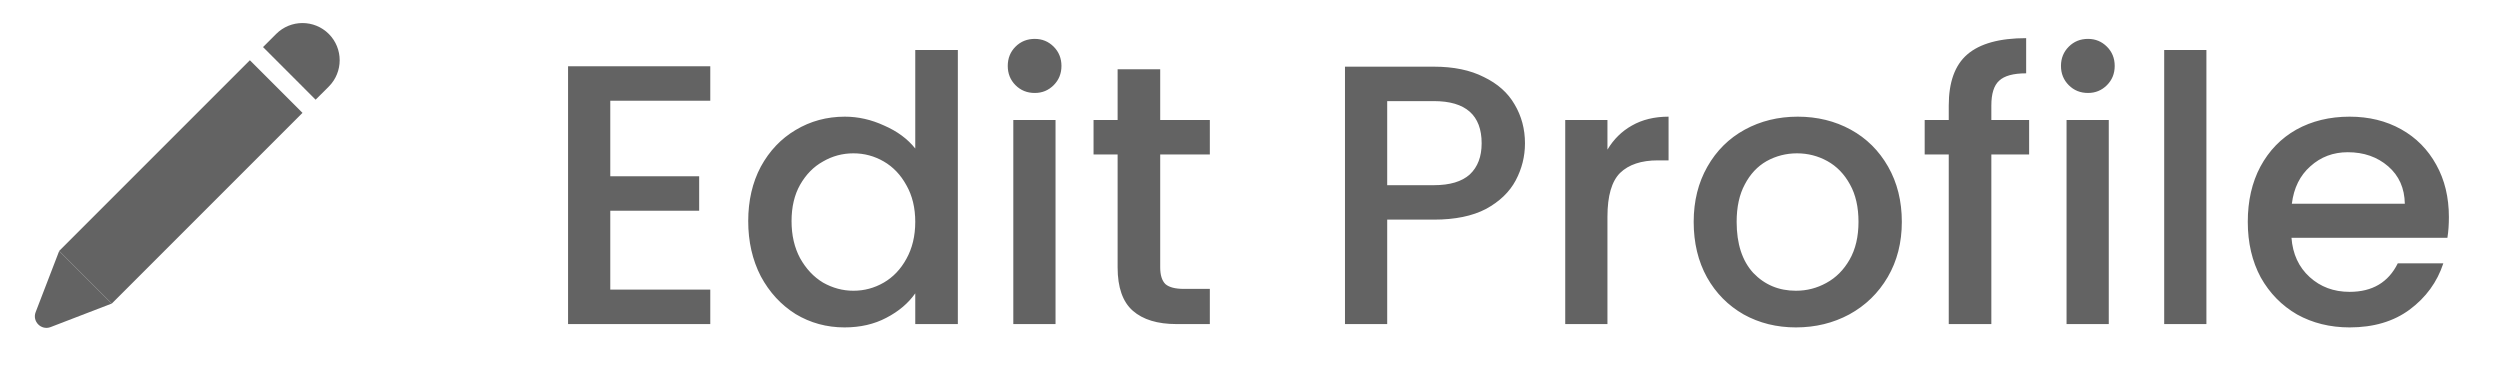
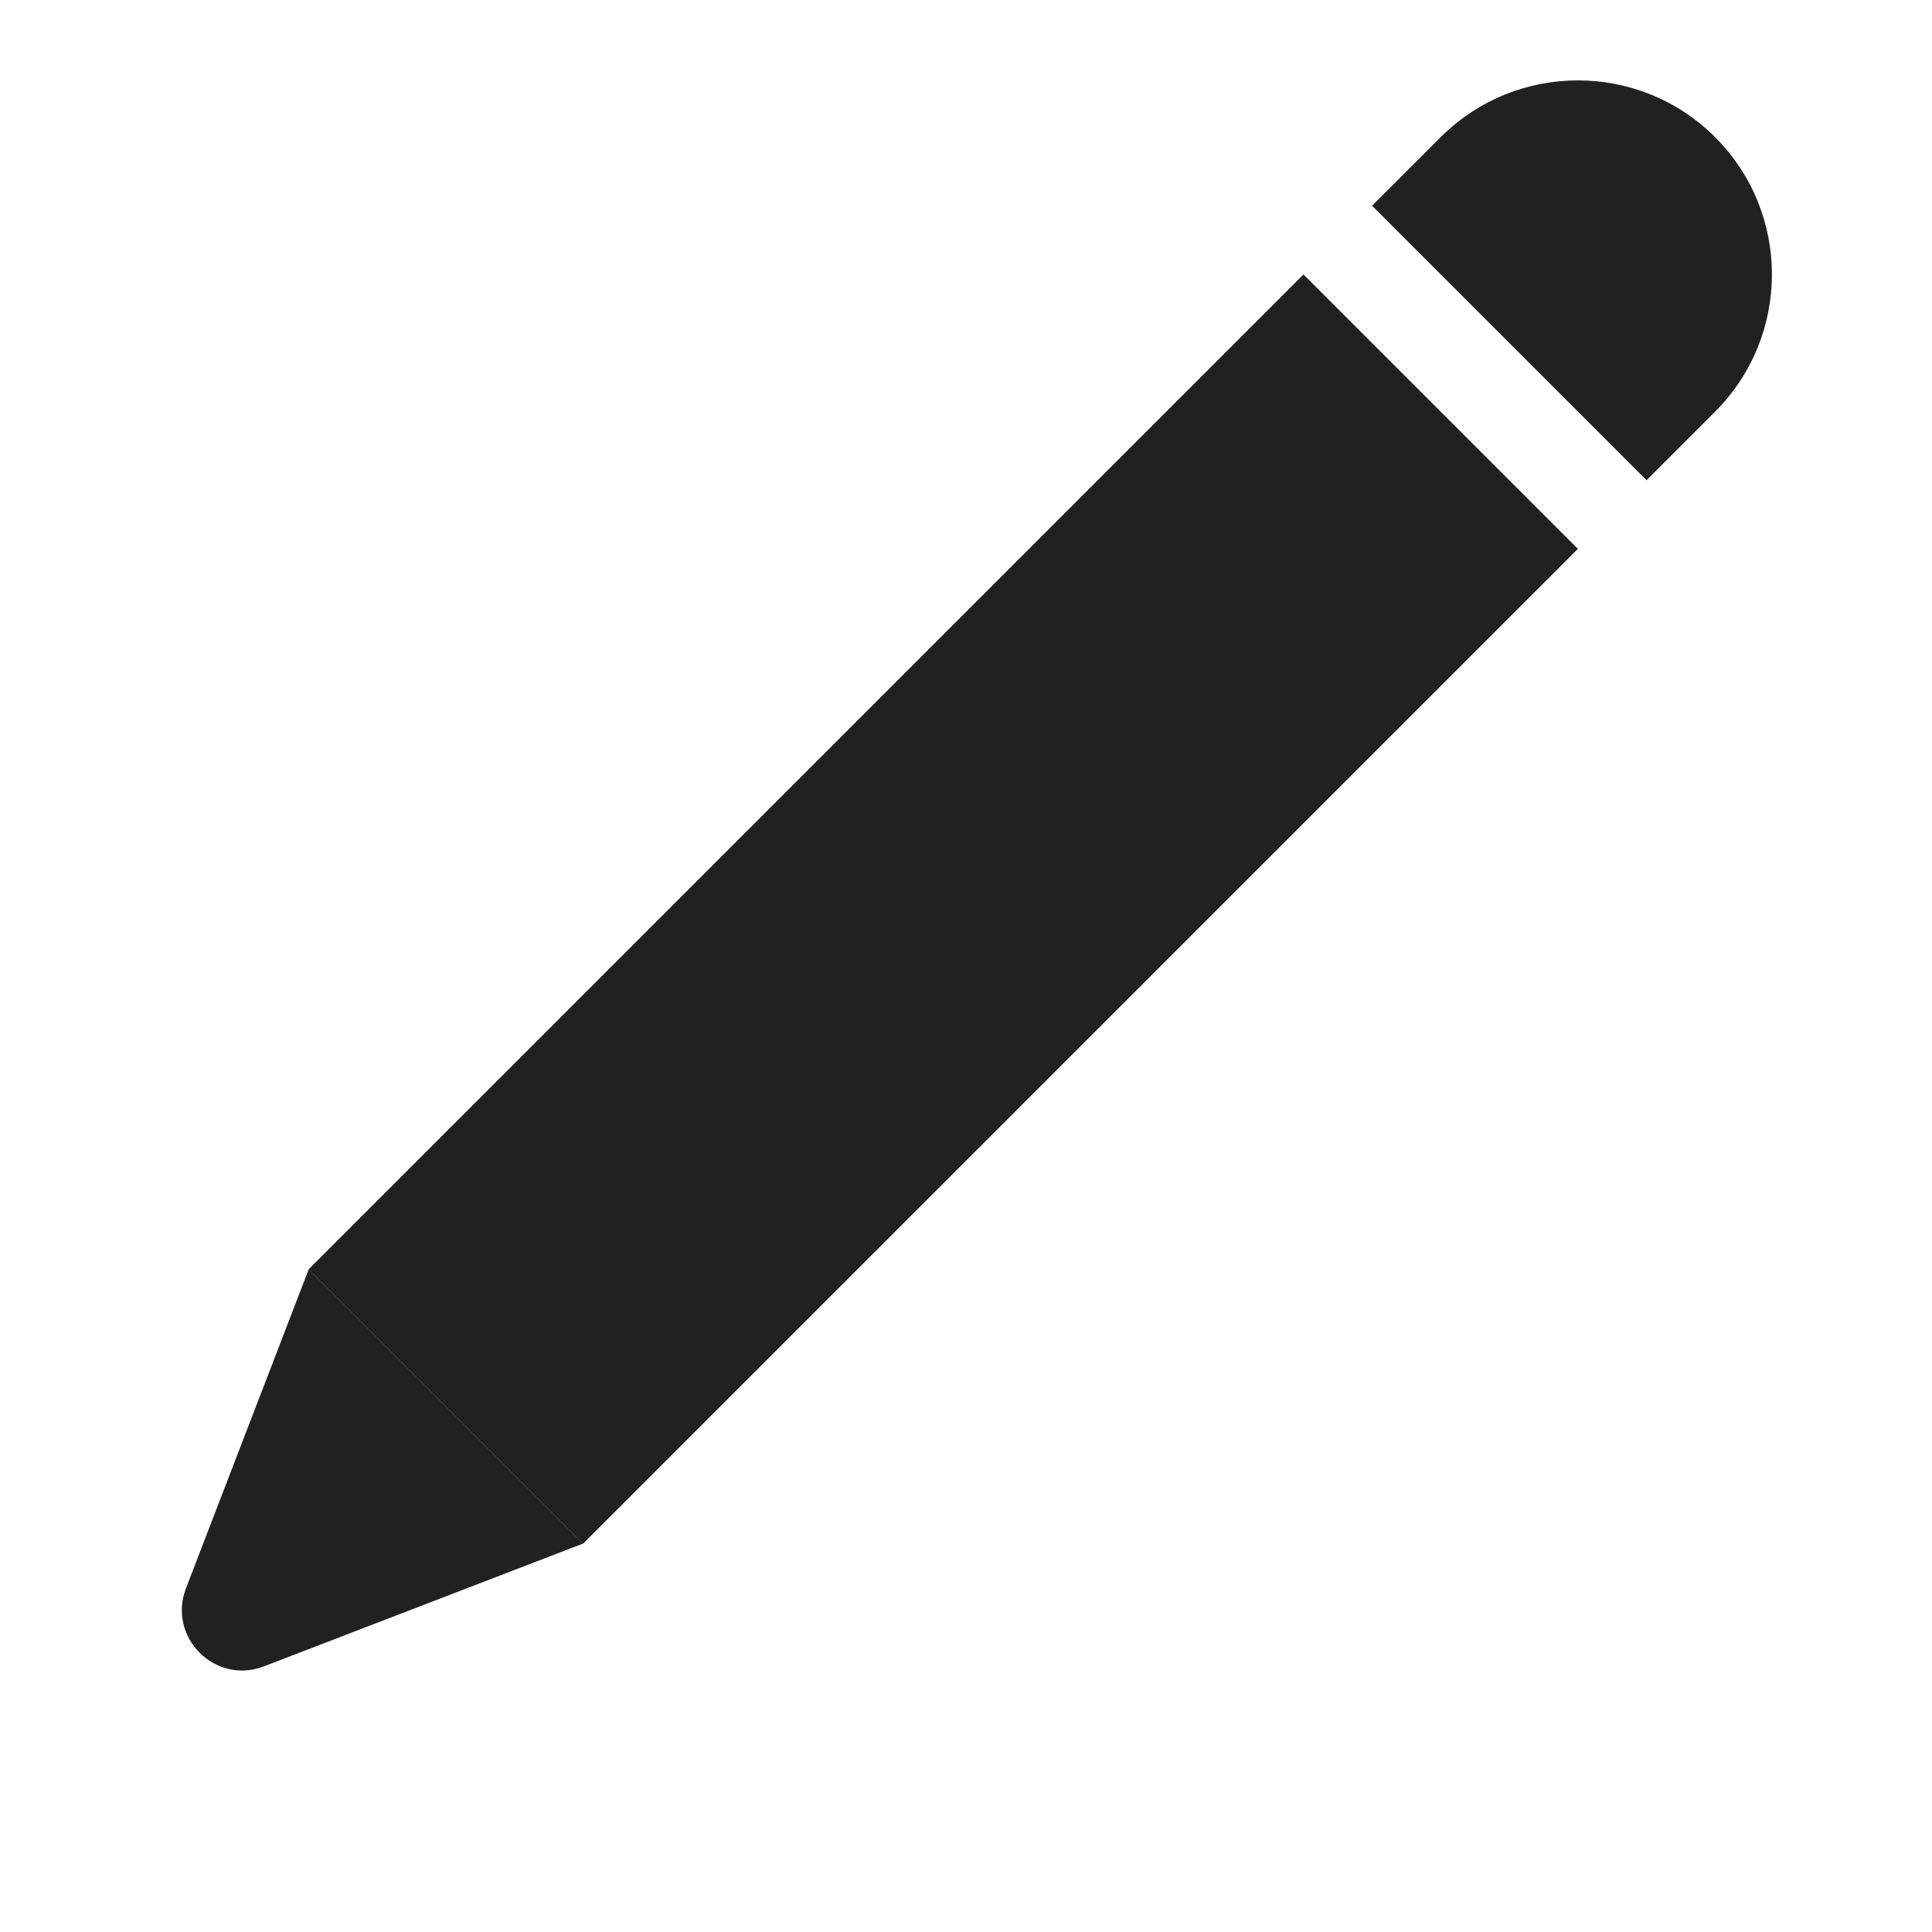
- <svg xmlns="http://www.w3.org/2000/svg" width="108" height="16" viewBox="0 0 108 16" fill="none">
-   <g opacity="0.7">
-     <rect x="13.068" y="4.875" width="11.651" height="3.214" transform="rotate(135 13.0676 4.87506)" fill="#212121" />
-     <path d="M14.204 1.466C14.831 2.094 14.831 3.111 14.204 3.739L13.635 4.307L11.363 2.034L11.931 1.466C12.559 0.839 13.576 0.839 14.204 1.466Z" fill="#212121" />
-     <path d="M1.54 13.484L2.557 10.841L4.829 13.113L2.186 14.13C1.782 14.285 1.385 13.888 1.54 13.484Z" fill="#212121" />
-     <path d="M26.364 4.352V7.616H30.204V9.104H26.364V12.512H30.684V14H24.54V2.864H30.684V4.352H26.364ZM32.323 9.552C32.323 8.667 32.504 7.883 32.867 7.2C33.24 6.517 33.741 5.989 34.371 5.616C35.011 5.232 35.72 5.04 36.499 5.04C37.075 5.04 37.64 5.168 38.195 5.424C38.76 5.669 39.208 6 39.539 6.416V2.16H41.379V14H39.539V12.672C39.24 13.099 38.824 13.451 38.291 13.728C37.768 14.005 37.165 14.144 36.483 14.144C35.715 14.144 35.011 13.952 34.371 13.568C33.741 13.173 33.24 12.629 32.867 11.936C32.504 11.232 32.323 10.437 32.323 9.552ZM39.539 9.584C39.539 8.976 39.411 8.448 39.155 8C38.909 7.552 38.584 7.211 38.179 6.976C37.773 6.741 37.336 6.624 36.867 6.624C36.397 6.624 35.96 6.741 35.555 6.976C35.149 7.2 34.819 7.536 34.563 7.984C34.317 8.421 34.195 8.944 34.195 9.552C34.195 10.16 34.317 10.693 34.563 11.152C34.819 11.611 35.149 11.963 35.555 12.208C35.971 12.443 36.408 12.56 36.867 12.56C37.336 12.56 37.773 12.443 38.179 12.208C38.584 11.973 38.909 11.632 39.155 11.184C39.411 10.725 39.539 10.192 39.539 9.584ZM44.703 4.016C44.372 4.016 44.094 3.904 43.87 3.68C43.647 3.456 43.535 3.179 43.535 2.848C43.535 2.517 43.647 2.24 43.87 2.016C44.094 1.792 44.372 1.68 44.703 1.68C45.023 1.68 45.294 1.792 45.519 2.016C45.742 2.24 45.855 2.517 45.855 2.848C45.855 3.179 45.742 3.456 45.519 3.68C45.294 3.904 45.023 4.016 44.703 4.016ZM45.599 5.184V14H43.775V5.184H45.599ZM50.121 6.672V11.552C50.121 11.883 50.196 12.123 50.345 12.272C50.505 12.411 50.772 12.48 51.145 12.48H52.265V14H50.825C50.004 14 49.375 13.808 48.937 13.424C48.5 13.04 48.281 12.416 48.281 11.552V6.672H47.241V5.184H48.281V2.992H50.121V5.184H52.265V6.672H50.121ZM65.879 6.192C65.879 6.757 65.745 7.291 65.479 7.792C65.212 8.293 64.785 8.704 64.199 9.024C63.612 9.333 62.86 9.488 61.943 9.488H59.927V14H58.103V2.88H61.943C62.796 2.88 63.516 3.029 64.103 3.328C64.7 3.616 65.143 4.011 65.431 4.512C65.729 5.013 65.879 5.573 65.879 6.192ZM61.943 8C62.636 8 63.153 7.845 63.495 7.536C63.836 7.216 64.007 6.768 64.007 6.192C64.007 4.976 63.319 4.368 61.943 4.368H59.927V8H61.943ZM69.442 6.464C69.709 6.016 70.061 5.669 70.498 5.424C70.946 5.168 71.474 5.04 72.082 5.04V6.928H71.618C70.904 6.928 70.36 7.109 69.986 7.472C69.624 7.835 69.442 8.464 69.442 9.36V14H67.618V5.184H69.442V6.464ZM77.583 14.144C76.751 14.144 75.999 13.957 75.327 13.584C74.655 13.2 74.127 12.667 73.743 11.984C73.359 11.291 73.167 10.491 73.167 9.584C73.167 8.688 73.364 7.893 73.759 7.2C74.153 6.507 74.692 5.973 75.375 5.6C76.058 5.227 76.82 5.04 77.663 5.04C78.505 5.04 79.268 5.227 79.951 5.6C80.633 5.973 81.172 6.507 81.567 7.2C81.962 7.893 82.159 8.688 82.159 9.584C82.159 10.48 81.956 11.275 81.551 11.968C81.145 12.661 80.591 13.2 79.887 13.584C79.194 13.957 78.425 14.144 77.583 14.144ZM77.583 12.56C78.052 12.56 78.49 12.448 78.895 12.224C79.311 12 79.647 11.664 79.903 11.216C80.159 10.768 80.287 10.224 80.287 9.584C80.287 8.944 80.164 8.405 79.919 7.968C79.674 7.52 79.348 7.184 78.943 6.96C78.537 6.736 78.1 6.624 77.631 6.624C77.162 6.624 76.724 6.736 76.319 6.96C75.924 7.184 75.609 7.52 75.375 7.968C75.14 8.405 75.023 8.944 75.023 9.584C75.023 10.533 75.263 11.269 75.743 11.792C76.234 12.304 76.847 12.56 77.583 12.56ZM87.658 6.672H86.026V14H84.186V6.672H83.146V5.184H84.186V4.56C84.186 3.547 84.453 2.811 84.986 2.352C85.53 1.883 86.378 1.648 87.53 1.648V3.168C86.975 3.168 86.586 3.275 86.362 3.488C86.138 3.691 86.026 4.048 86.026 4.56V5.184H87.658V6.672ZM90.203 4.016C89.872 4.016 89.594 3.904 89.371 3.68C89.147 3.456 89.034 3.179 89.034 2.848C89.034 2.517 89.147 2.24 89.371 2.016C89.594 1.792 89.872 1.68 90.203 1.68C90.522 1.68 90.794 1.792 91.019 2.016C91.243 2.24 91.355 2.517 91.355 2.848C91.355 3.179 91.243 3.456 91.019 3.68C90.794 3.904 90.522 4.016 90.203 4.016ZM91.099 5.184V14H89.275V5.184H91.099ZM95.317 2.16V14H93.493V2.16H95.317ZM105.792 9.376C105.792 9.707 105.771 10.005 105.728 10.272H98.992C99.045 10.976 99.307 11.541 99.776 11.968C100.245 12.395 100.821 12.608 101.504 12.608C102.485 12.608 103.179 12.197 103.584 11.376H105.552C105.285 12.187 104.8 12.853 104.096 13.376C103.403 13.888 102.539 14.144 101.504 14.144C100.661 14.144 99.904 13.957 99.232 13.584C98.571 13.2 98.048 12.667 97.664 11.984C97.291 11.291 97.104 10.491 97.104 9.584C97.104 8.677 97.285 7.883 97.648 7.2C98.021 6.507 98.539 5.973 99.2 5.6C99.872 5.227 100.64 5.04 101.504 5.04C102.336 5.04 103.077 5.221 103.728 5.584C104.379 5.947 104.885 6.459 105.248 7.12C105.611 7.771 105.792 8.523 105.792 9.376ZM103.888 8.8C103.877 8.128 103.637 7.589 103.168 7.184C102.699 6.779 102.117 6.576 101.424 6.576C100.795 6.576 100.256 6.779 99.808 7.184C99.36 7.579 99.093 8.117 99.008 8.8H103.888Z" fill="#212121" />
-   </g>
+ <svg xmlns="http://www.w3.org/2000/svg" width="16" height="16" viewBox="0 0 16 16" fill="none">
+   <rect x="13.068" y="4.545" width="11.651" height="3.214" transform="rotate(135 13.0676 4.54513)" fill="#212121" />
+   <path d="M14.204 1.136C14.831 1.764 14.831 2.781 14.204 3.409L13.636 3.977L11.363 1.704L11.931 1.136C12.559 0.509 13.576 0.509 14.204 1.136Z" fill="#212121" />
+   <path d="M1.54 13.154L2.557 10.511L4.829 12.783L2.186 13.8C1.782 13.956 1.385 13.558 1.54 13.154Z" fill="#212121" />
</svg>
